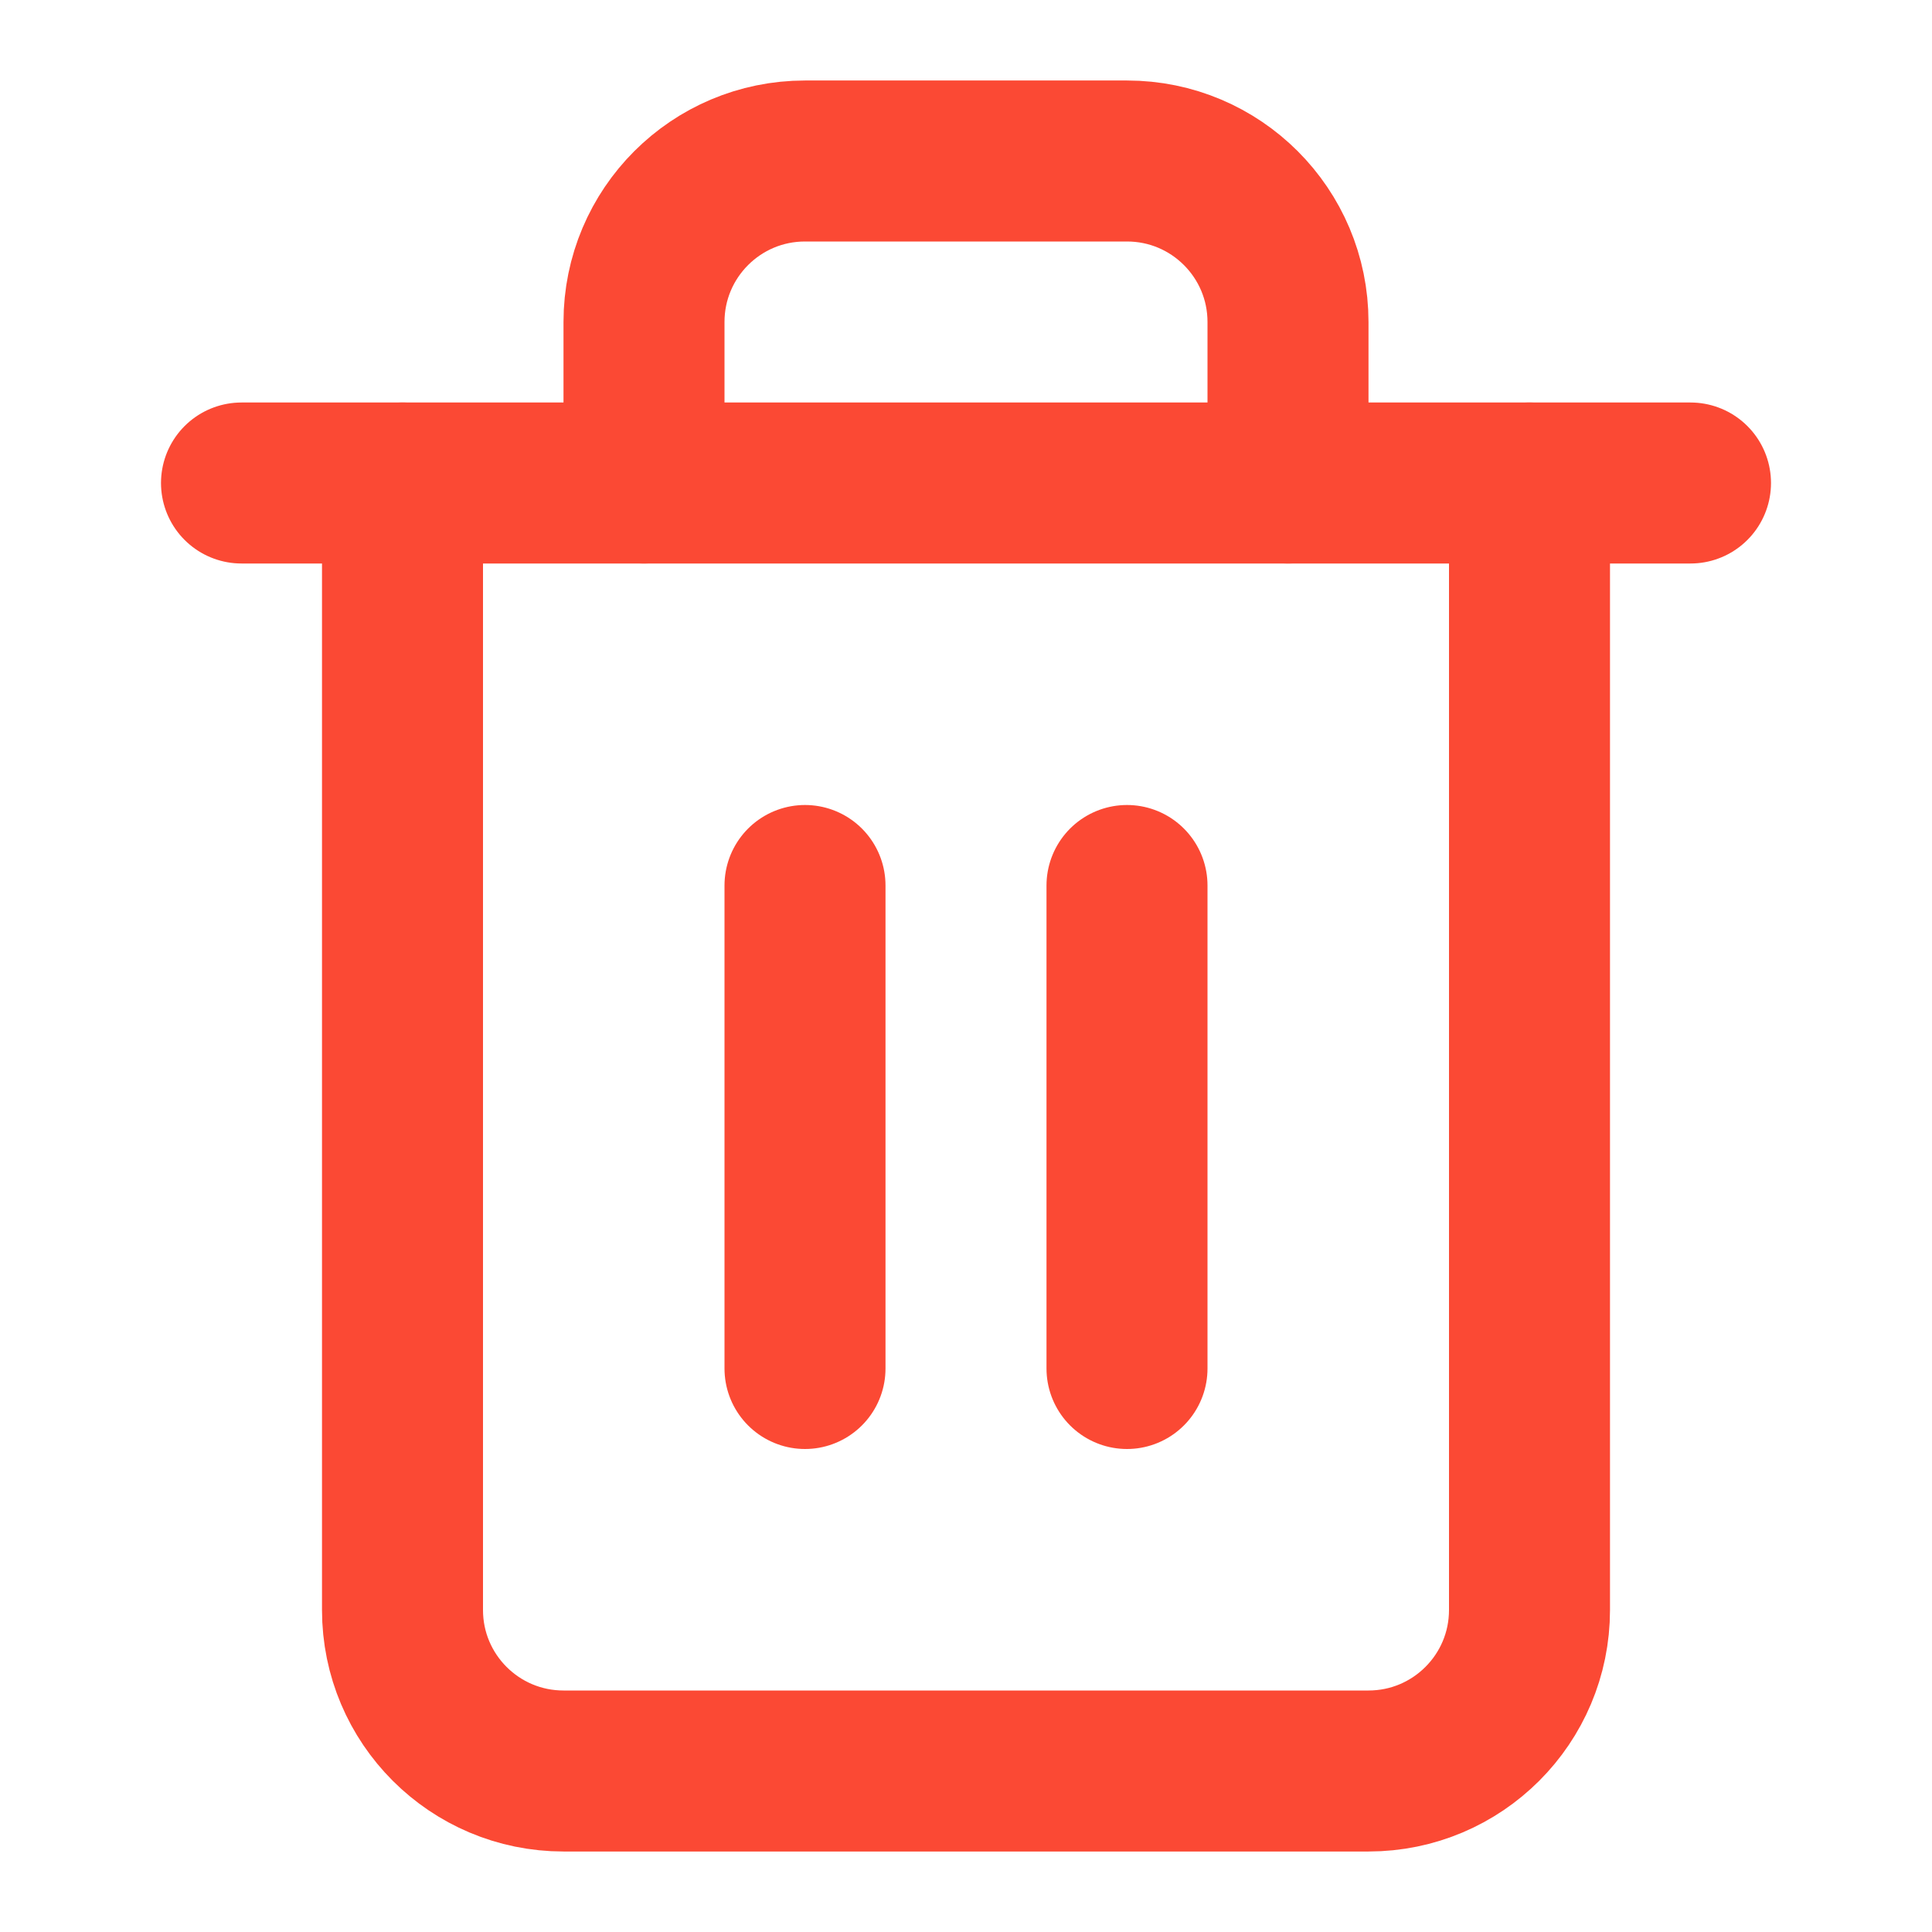
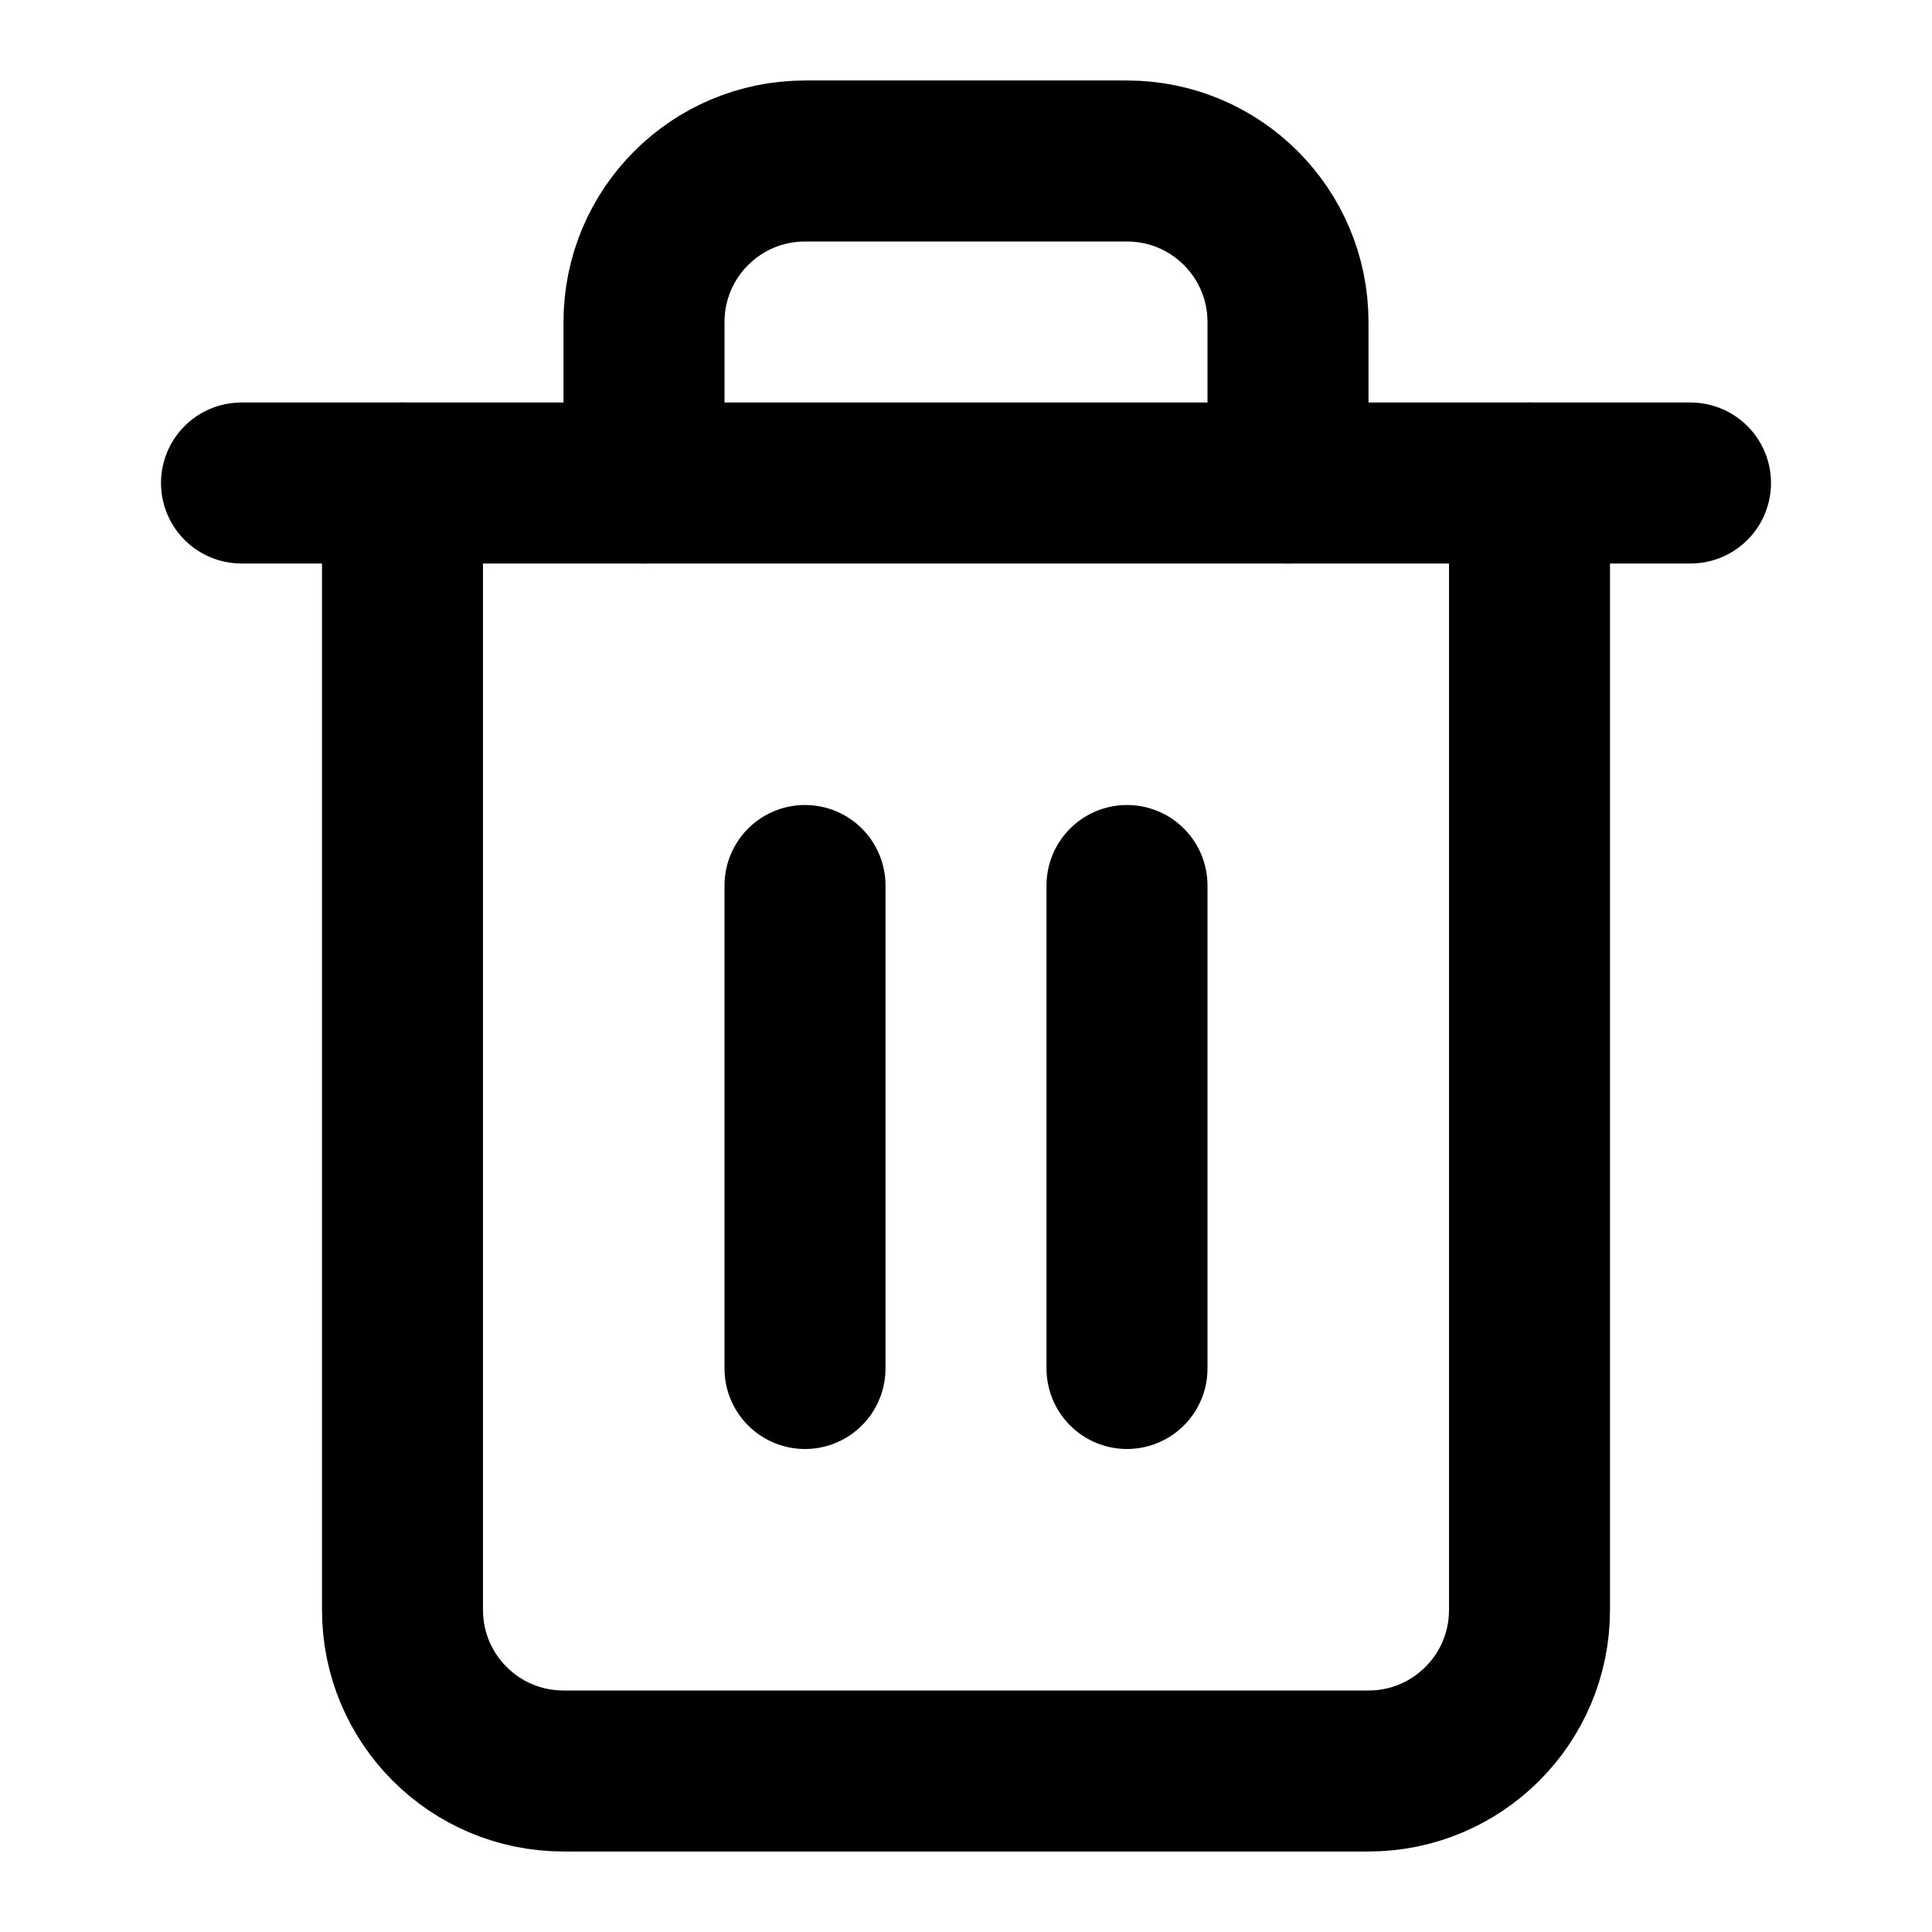
- <svg xmlns="http://www.w3.org/2000/svg" viewBox="0 0 24 24" fill="none" stroke="#fb4934" stroke-width="2" stroke-linecap="round" stroke-linejoin="round">
+ <svg xmlns="http://www.w3.org/2000/svg" viewBox="0 0 24 24" fill="none" stroke="currentColor" stroke-width="2" stroke-linecap="round" stroke-linejoin="round">
  <polyline points="3 6 5 6 21 6" />
  <path d="M19 6v14a2 2 0 0 1-2 2H7a2 2 0 0 1-2-2V6m3 0V4a2 2 0 0 1 2-2h4a2 2 0 0 1 2 2v2" />
  <line x1="10" y1="11" x2="10" y2="17" />
  <line x1="14" y1="11" x2="14" y2="17" />
</svg>
